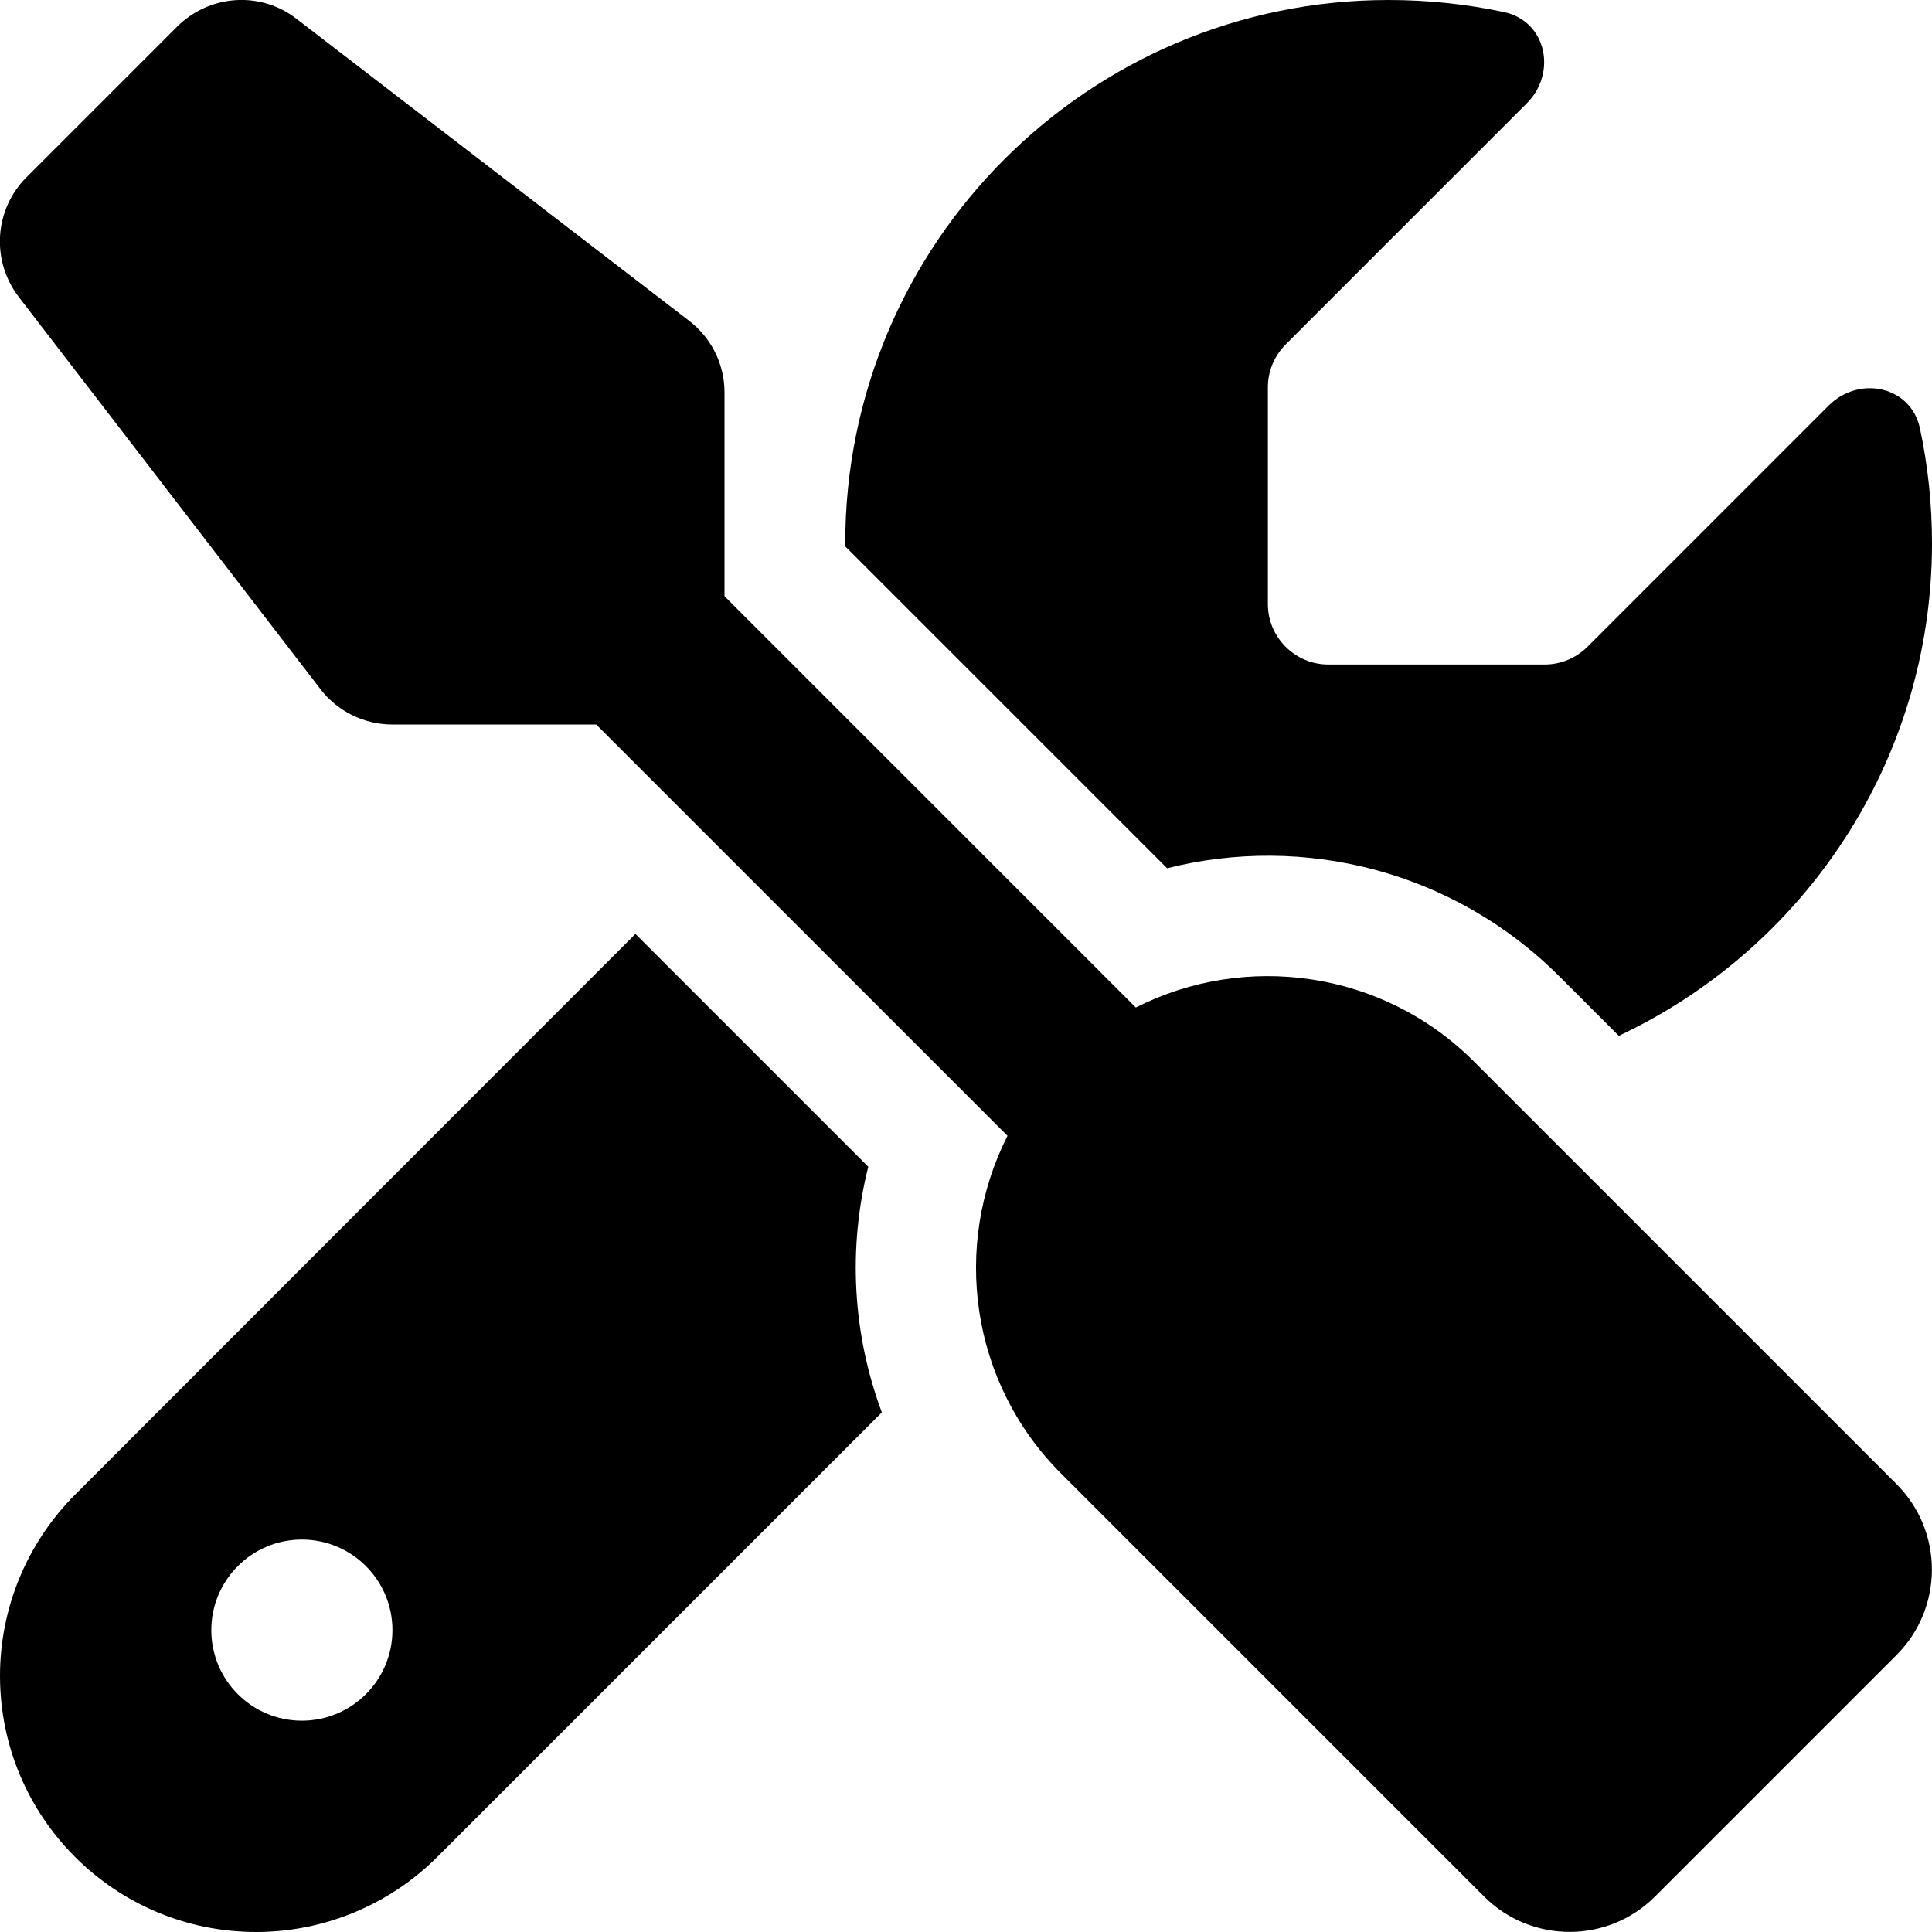
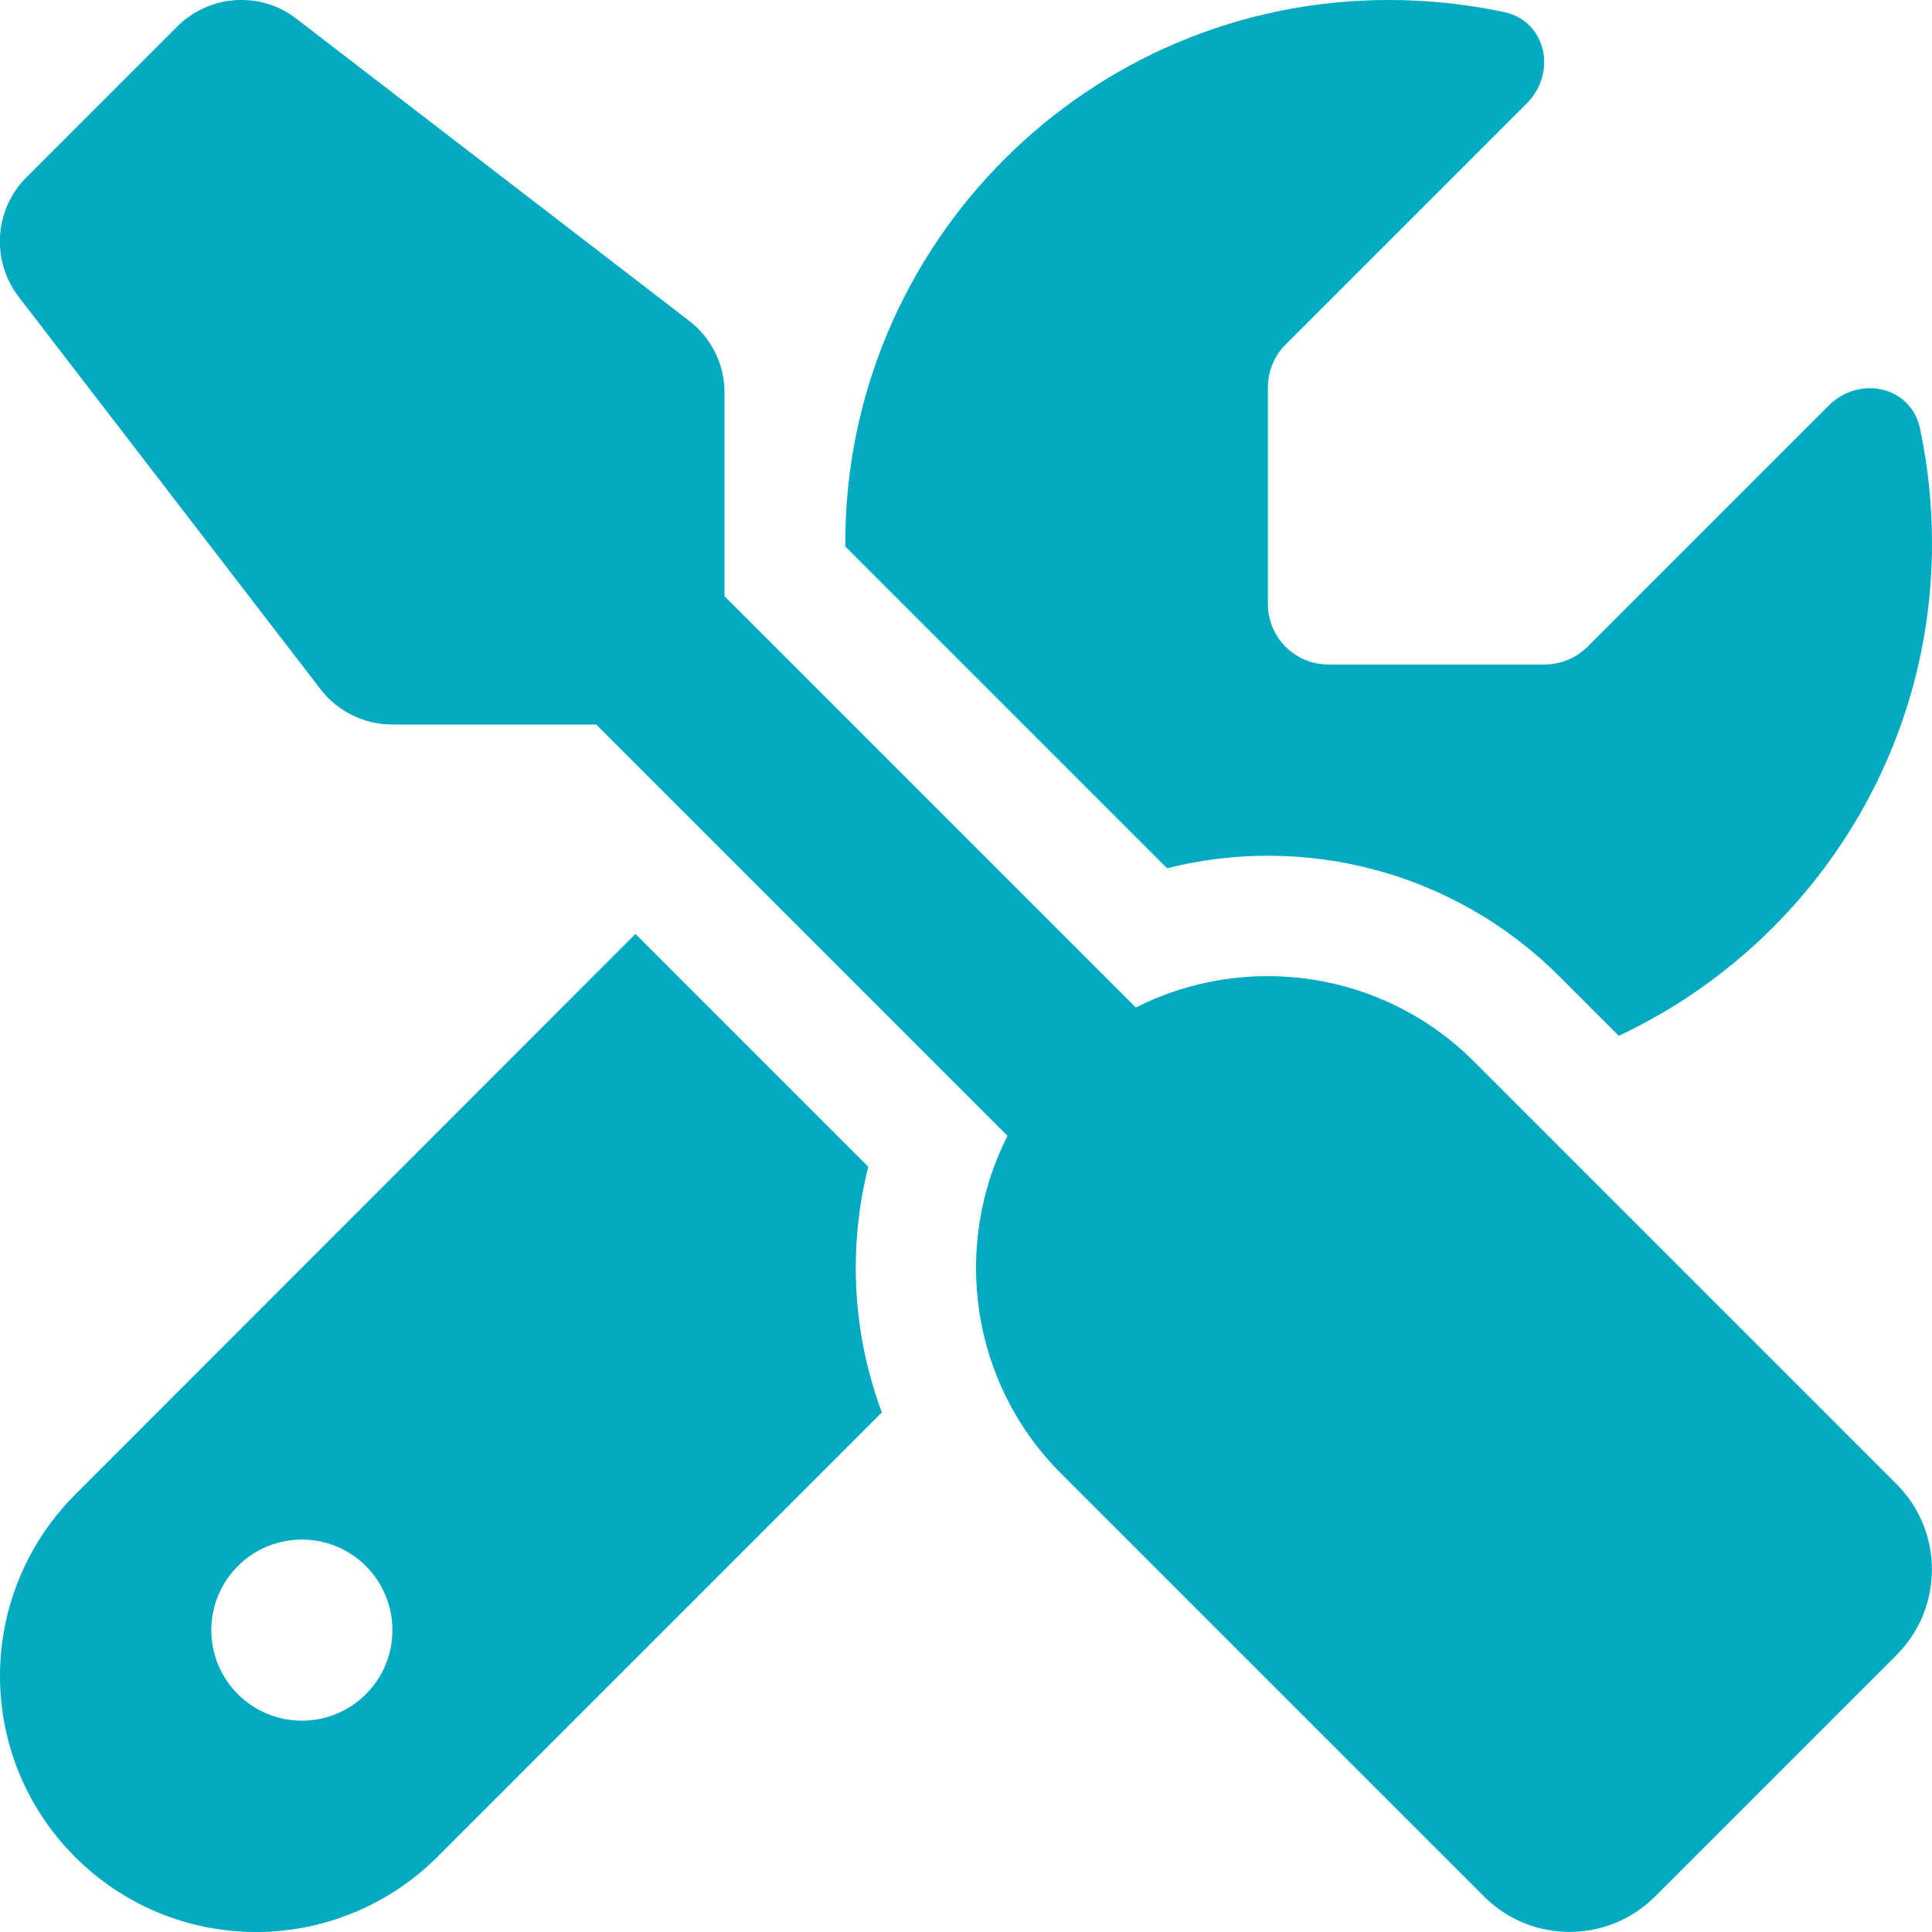
<svg xmlns="http://www.w3.org/2000/svg" viewBox="0 0 512 512">
-   <path d="M78.6 5C69.1-2.4 55.6-1.5 47 7L7 47c-8.5 8.5-9.4 22-2.1 31.6l80 104c4.5 5.9 11.6 9.4 19 9.4h54.1l109 109c-14.7 29-10 65.4 14.3 89.6l112 112c12.5 12.5 32.8 12.5 45.3 0l64-64c12.5-12.5 12.5-32.8 0-45.3l-112-112c-24.2-24.2-60.6-29-89.6-14.3l-109-109V104c0-7.5-3.5-14.5-9.4-19L78.6 5zM19.9 396.1C7.2 408.8 0 426.1 0 444.1C0 481.6 30.4 512 67.9 512c18 0 35.3-7.2 48-19.9L233.7 374.3c-7.8-20.9-9-43.6-3.6-65.1l-61.7-61.7L19.9 396.1zM512 144c0-10.5-1.1-20.7-3.2-30.5c-2.4-11.2-16.1-14.1-24.2-6l-63.9 63.9c-3 3-7.1 4.7-11.3 4.7H352c-8.8 0-16-7.2-16-16V102.6c0-4.2 1.7-8.3 4.7-11.3l63.9-63.9c8.1-8.1 5.2-21.8-6-24.2C388.7 1.1 378.5 0 368 0C288.5 0 224 64.5 224 144l0 .8 85.3 85.3c36-9.1 75.8 .5 104 28.7L429 274.5c49-23 83-72.8 83-130.5zM56 432a24 24 0 1 1 48 0 24 24 0 1 1 -48 0z" />
+   <path d="M78.6 5C69.1-2.4 55.6-1.5 47 7L7 47c-8.5 8.5-9.4 22-2.1 31.6l80 104c4.5 5.9 11.6 9.4 19 9.4h54.1l109 109c-14.7 29-10 65.4 14.3 89.6l112 112c12.5 12.5 32.8 12.5 45.3 0l64-64c12.5-12.5 12.5-32.8 0-45.3l-112-112c-24.2-24.2-60.6-29-89.6-14.3l-109-109V104c0-7.5-3.5-14.5-9.4-19L78.6 5zM19.9 396.1C7.2 408.8 0 426.1 0 444.1C0 481.6 30.4 512 67.9 512c18 0 35.3-7.2 48-19.9L233.7 374.3c-7.8-20.9-9-43.6-3.6-65.1l-61.7-61.7L19.9 396.1zM512 144c0-10.5-1.1-20.7-3.2-30.5c-2.4-11.2-16.1-14.1-24.2-6l-63.9 63.9c-3 3-7.1 4.7-11.3 4.7H352c-8.8 0-16-7.2-16-16V102.6c0-4.2 1.7-8.3 4.7-11.3l63.9-63.9c8.1-8.1 5.2-21.8-6-24.2C388.7 1.1 378.5 0 368 0C288.5 0 224 64.5 224 144l0 .8 85.3 85.3c36-9.1 75.8 .5 104 28.7L429 274.5c49-23 83-72.8 83-130.5zM56 432a24 24 0 1 1 48 0 24 24 0 1 1 -48 0z" fill="#00AAC1" />
</svg>
